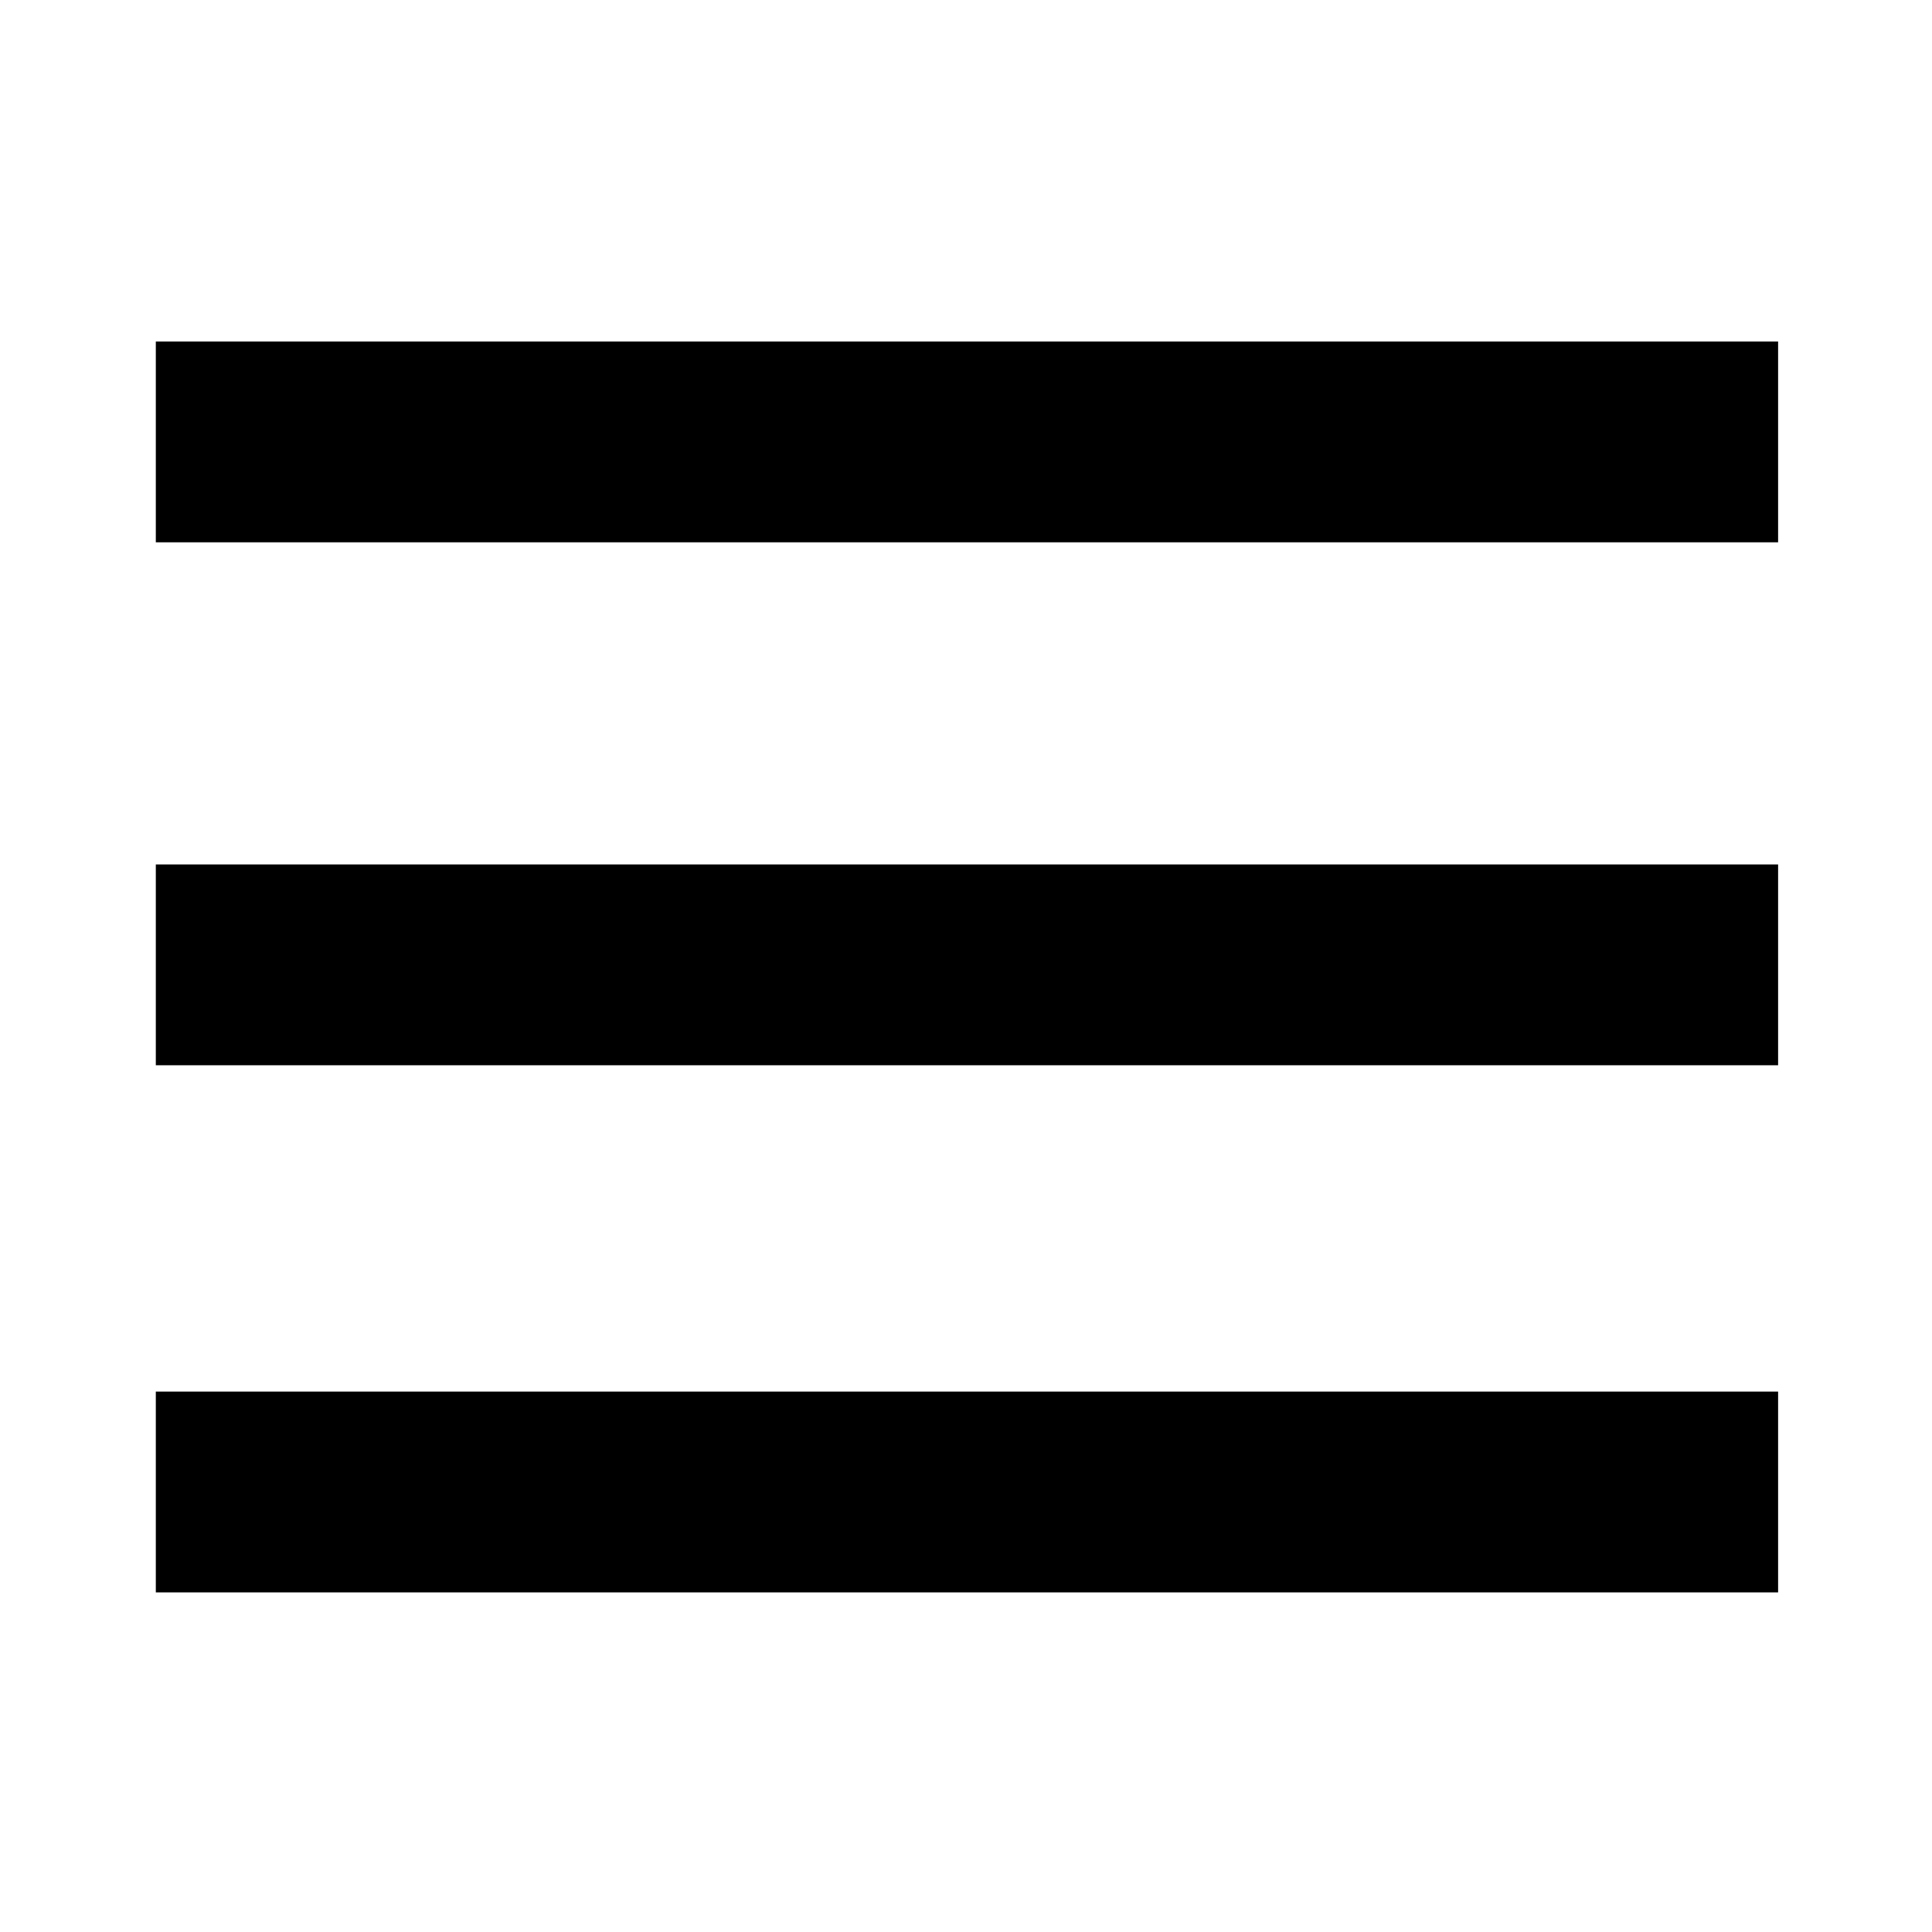
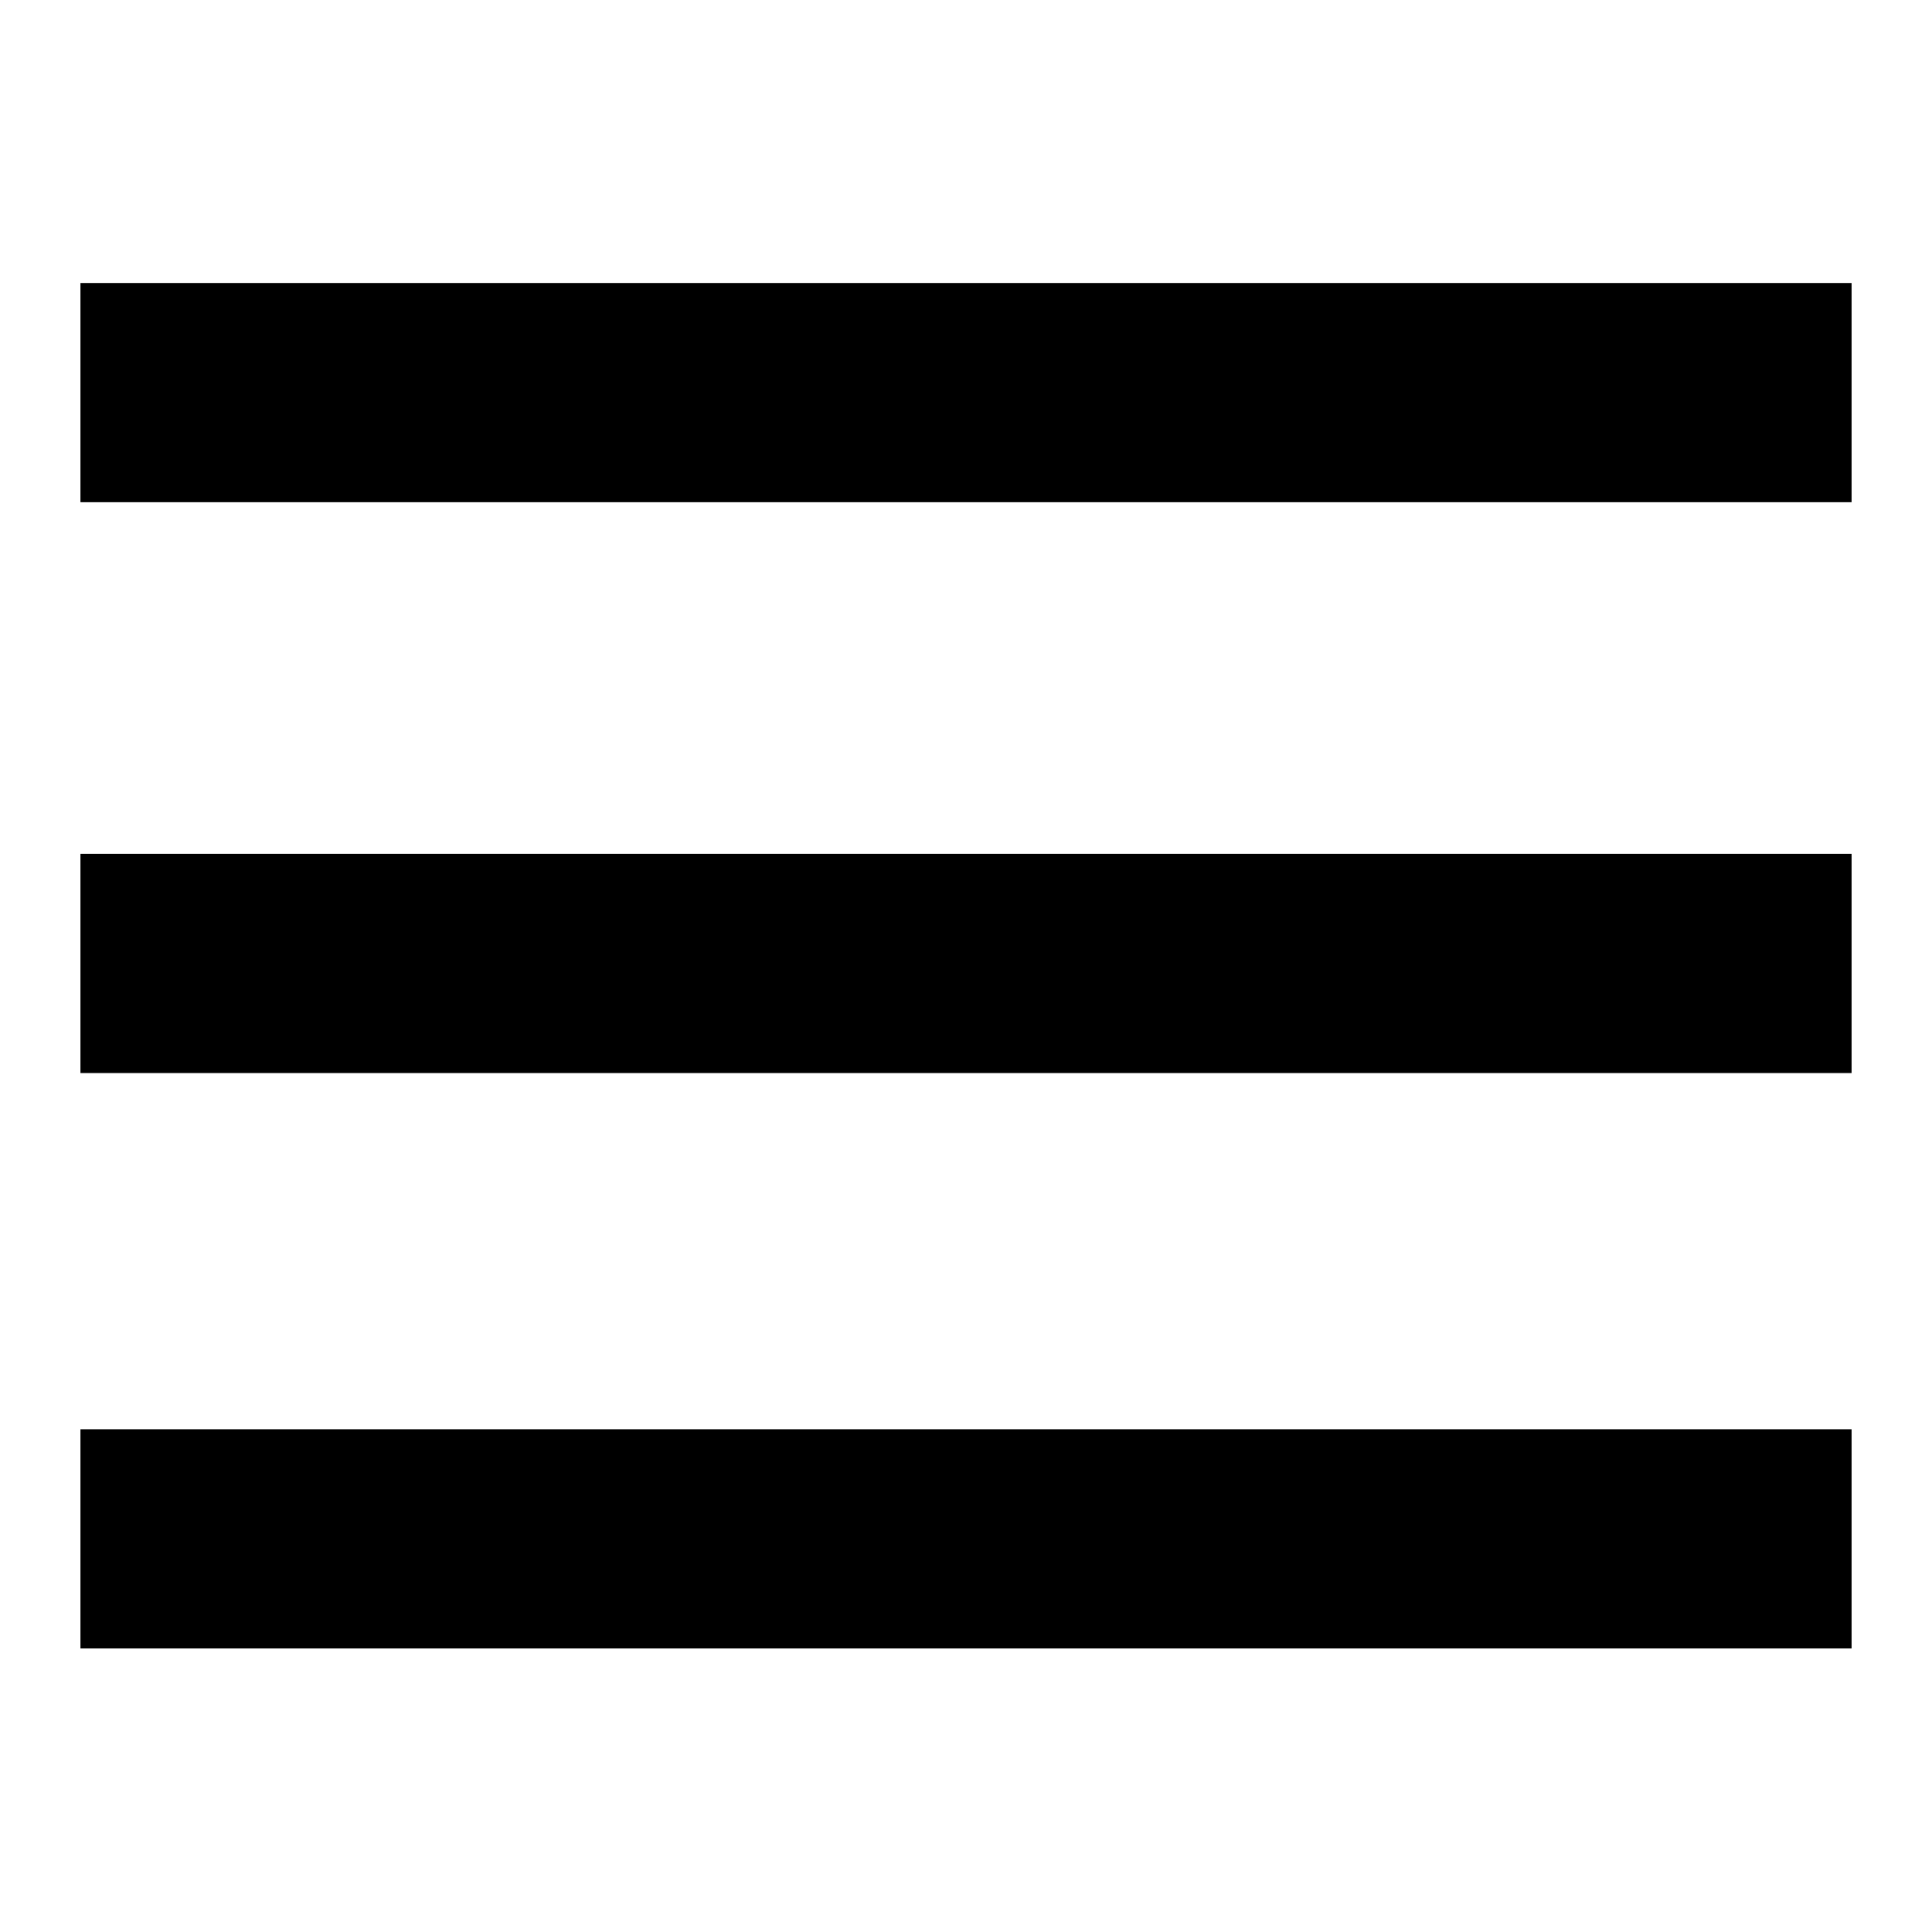
<svg xmlns="http://www.w3.org/2000/svg" width="1024px" height="1024px" viewBox="0 0 1024 1024" version="1.1">
  <defs />
  <g id="Page-1" stroke="none" stroke-width="1" fill="none" fill-rule="evenodd">
    <g id="hamburger" fill="#000000">
-       <path d="M135.829,287.435 L889.187,287.435 L942.431,287.435 L942.431,181 L889.187,181 L135.829,181 L82.585,181 L82.585,287.435 L135.829,287.435 L135.829,287.435 Z" id="Line" />
-       <path d="M135.829,564.609 L889.187,564.609 L942.431,564.609 L942.431,458.174 L889.187,458.174 L135.829,458.174 L82.585,458.174 L82.585,564.609 L135.829,564.609 L135.829,564.609 Z" id="Line-Copy" />
-       <path d="M135.829,844 L889.187,844 L942.431,844 L942.431,737.565 L889.187,737.565 L135.829,737.565 L82.585,737.565 L82.585,844 L135.829,844 L135.829,844 Z" id="Line-Copy-2" />
+       <polygon id="Line" points="100.768 266.182 923.249 266.182 981.379 266.182 981.379 150 923.249 150 100.768 150 42.639 150 42.639 266.182 100.768 266.182" />
+       <polygon id="Line-Copy" points="100.768 568.739 923.249 568.739 981.379 568.739 981.379 452.557 923.249 452.557 100.768 452.557 42.639 452.557 42.639 568.739 100.768 568.739" />
+       <polygon id="Line-Copy-2" points="100.768 873.717 923.249 873.717 981.379 873.717 981.379 757.535 923.249 757.535 100.768 757.535 42.639 757.535 42.639 873.717 100.768 873.717" />
    </g>
  </g>
</svg>
